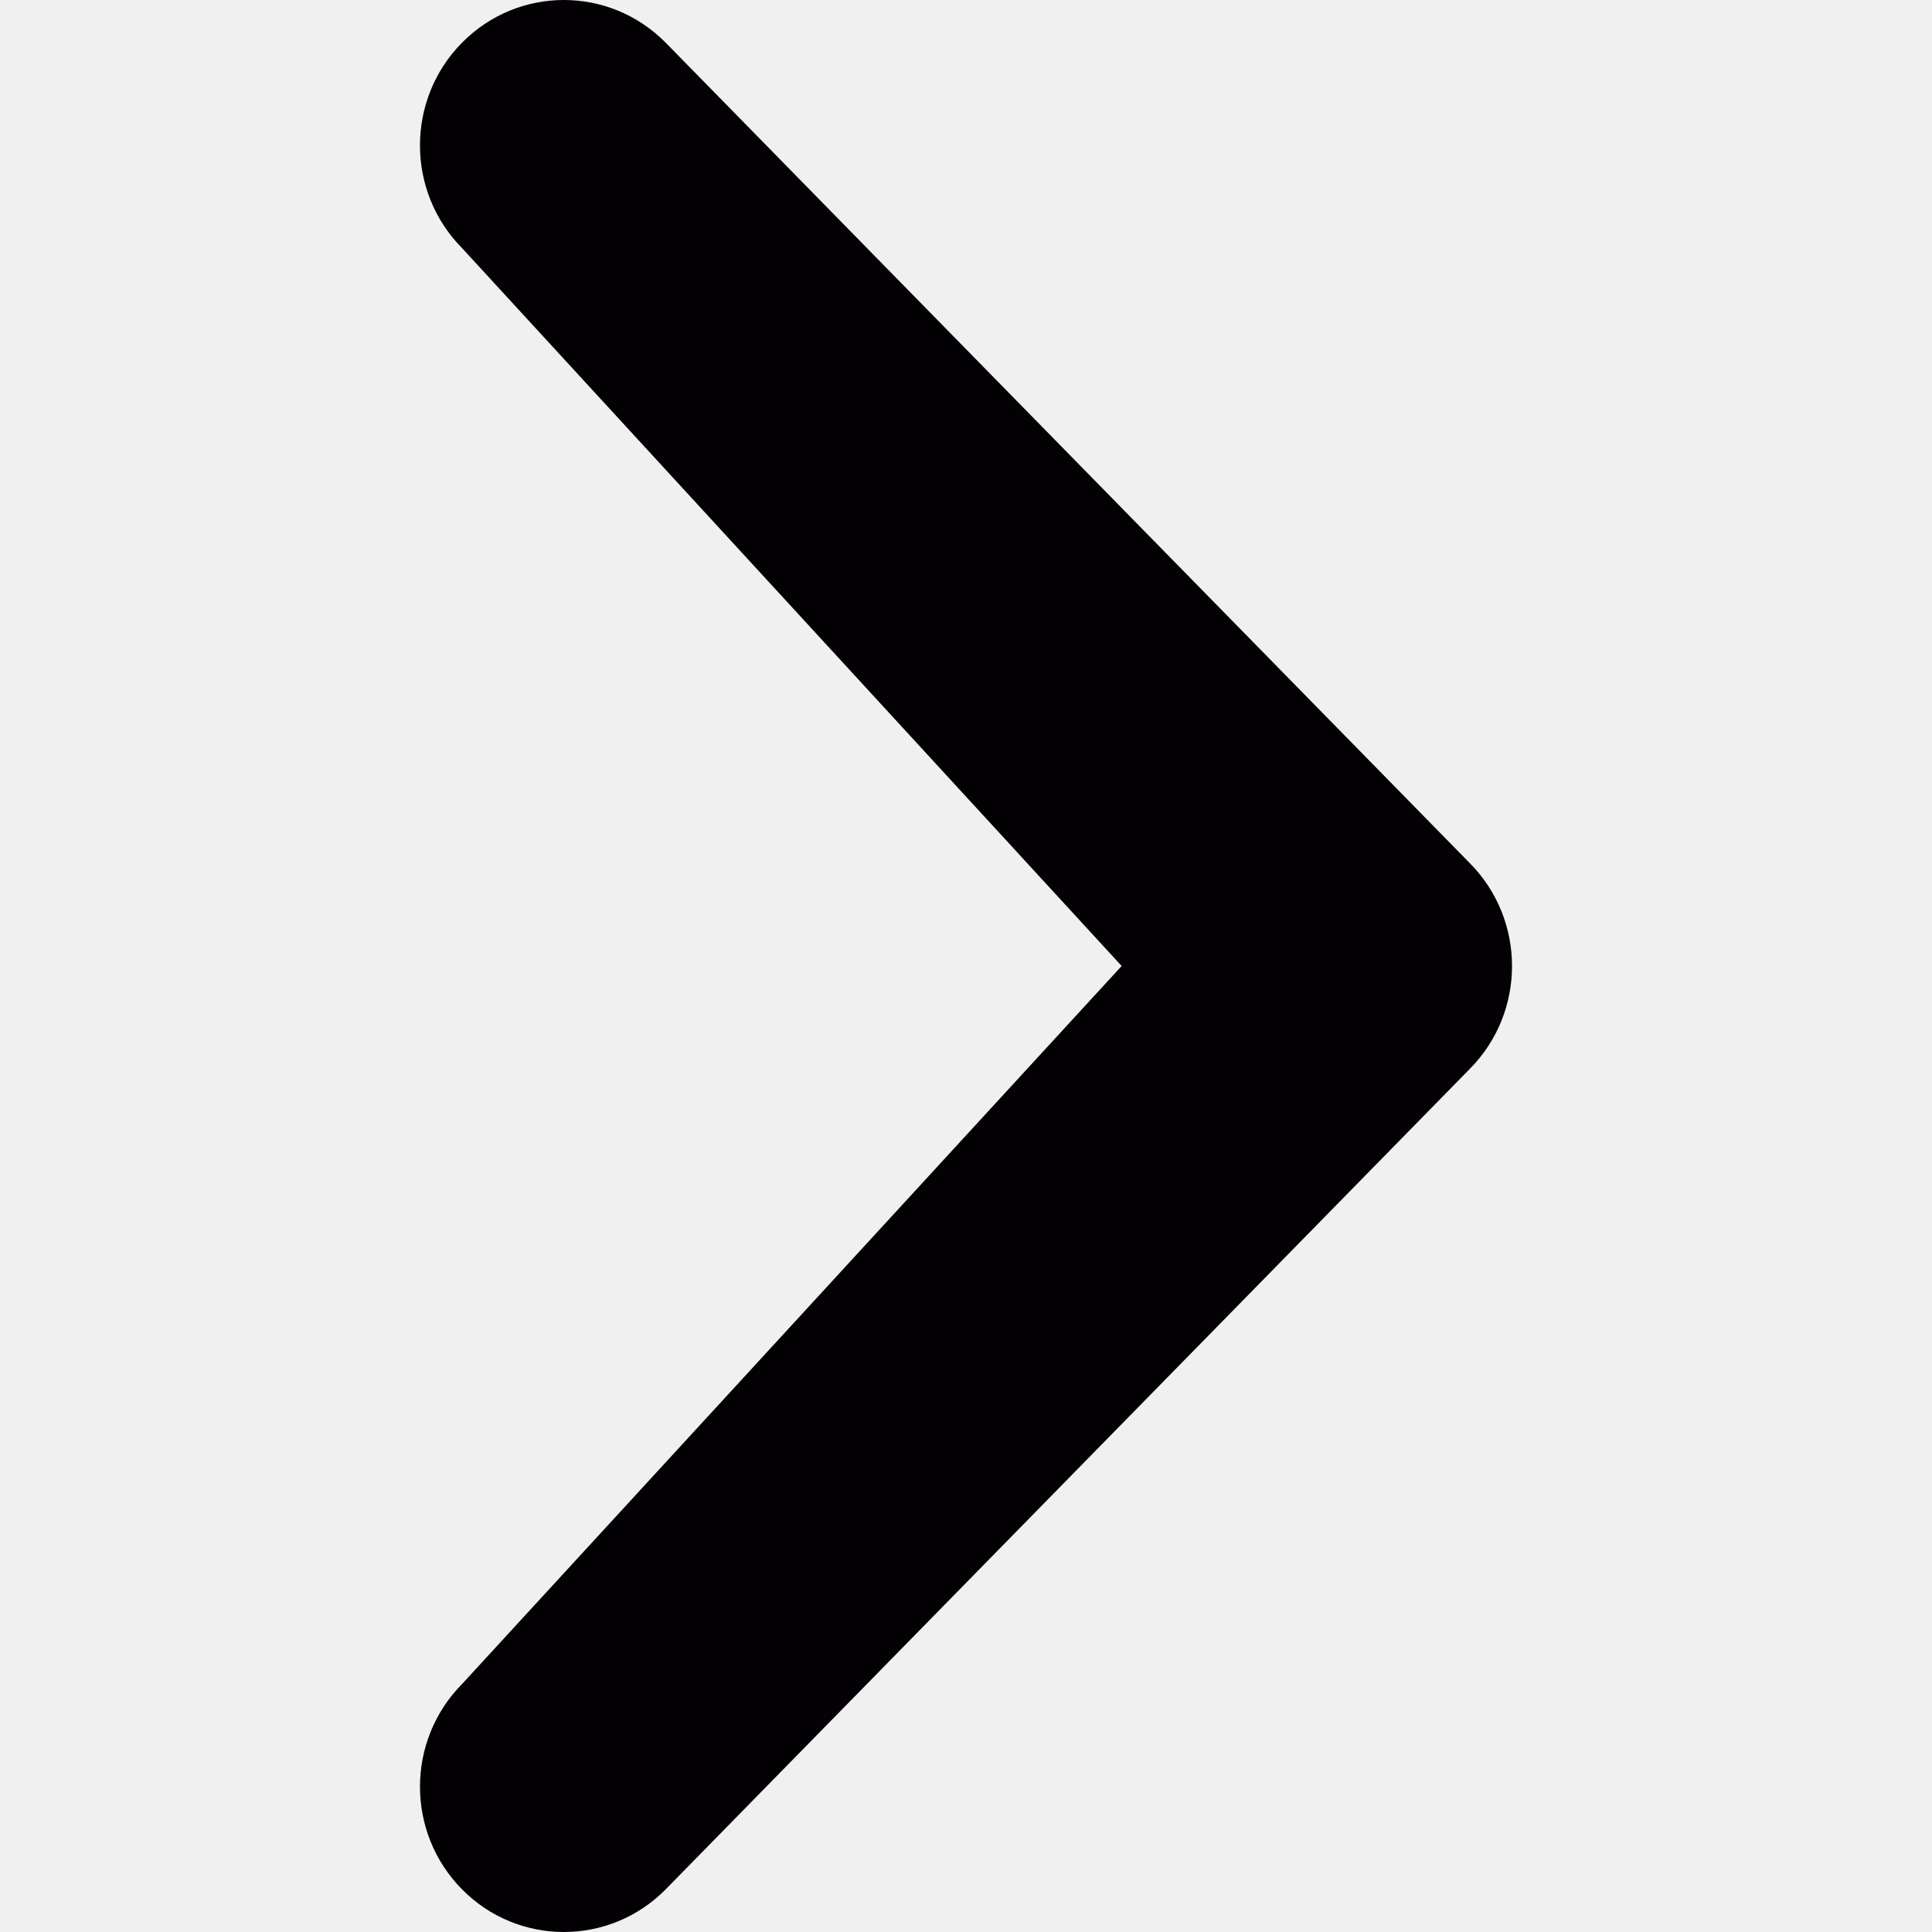
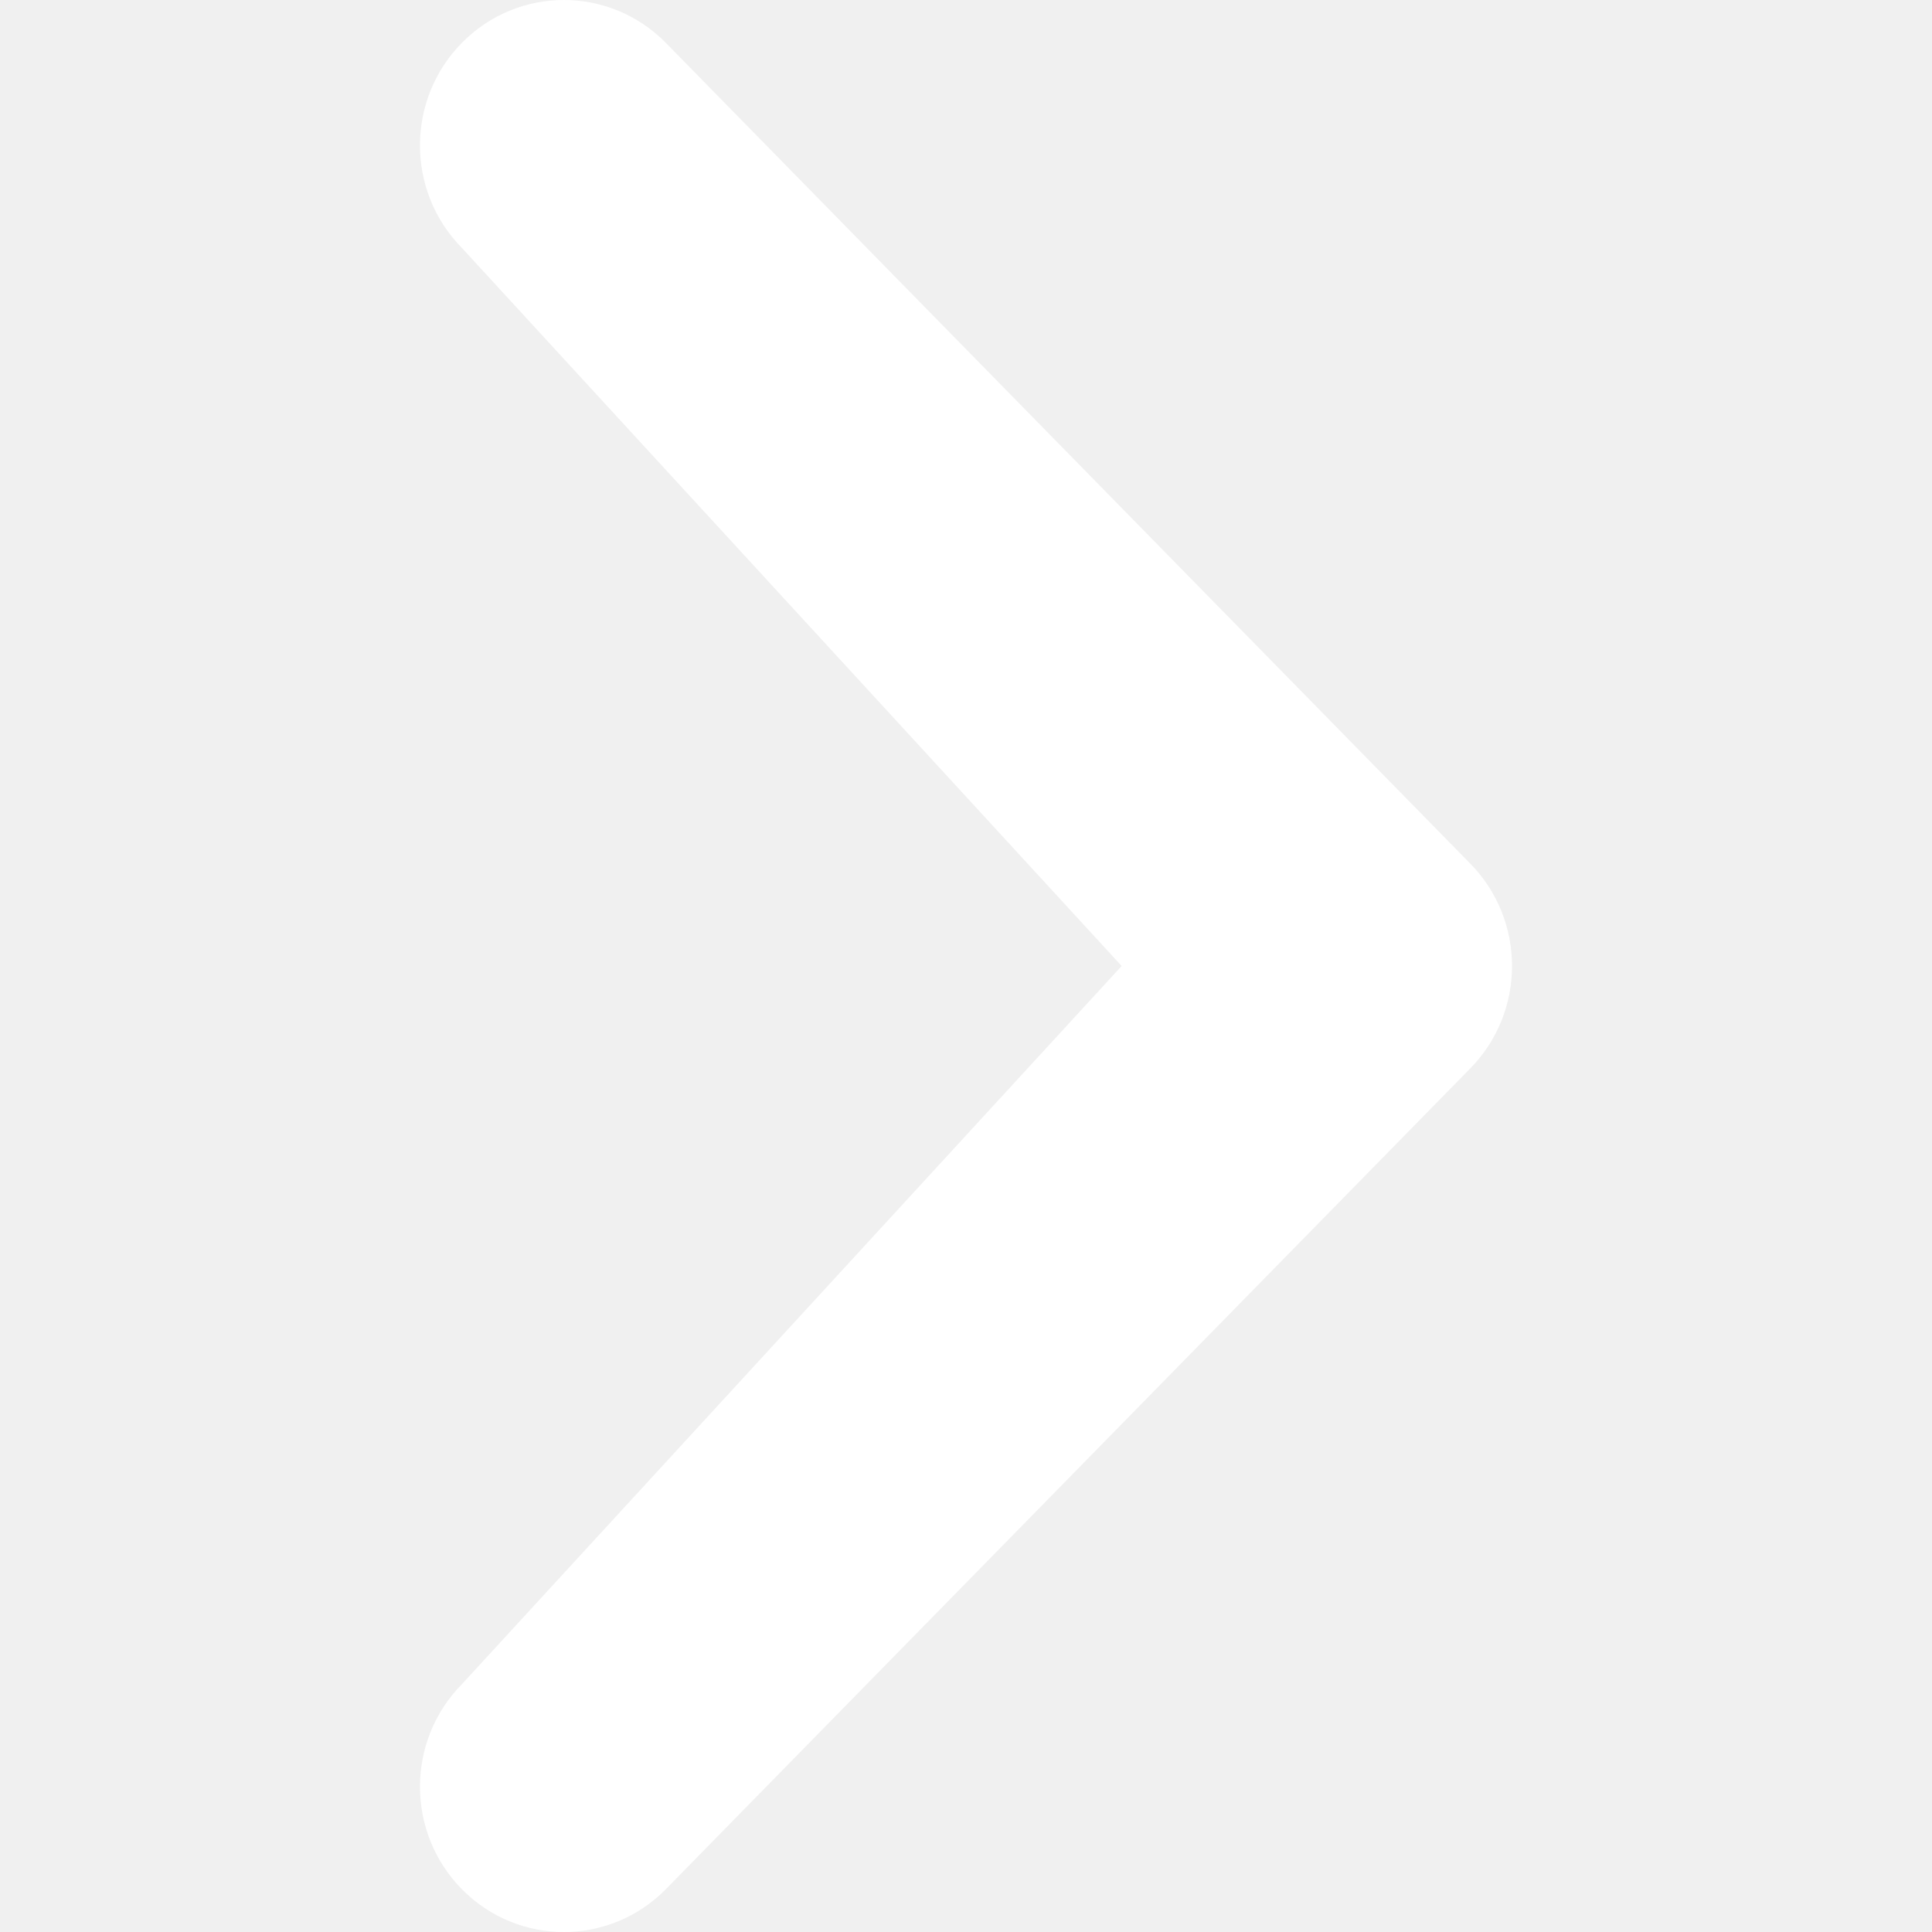
<svg xmlns="http://www.w3.org/2000/svg" version="1.1" id="Capa_1" x="0px" y="0px" viewBox="0 0 46 46" style="enable-background:new 0 0 46 46;" xml:space="preserve">
  <g>
-     <path style="fill:#030104;" d="M11.003,40.094c-1.338,1.352-1.338,3.541,0,4.893c1.336,1.35,3.506,1.352,4.844,0l19.15-19.539   c1.338-1.352,1.338-3.543,0-4.895L15.847,1.014c-1.338-1.352-3.506-1.352-4.844,0s-1.338,3.541-0.002,4.893L26.706,23   L11.003,40.094z" />
+     <path style="fill:#fff;" d="M11.003,40.094c-1.338,1.352-1.338,3.541,0,4.893c1.336,1.35,3.506,1.352,4.844,0l19.15-19.539   c1.338-1.352,1.338-3.543,0-4.895L15.847,1.014c-1.338-1.352-3.506-1.352-4.844,0s-1.338,3.541-0.002,4.893L26.706,23   L11.003,40.094z" />
  </g>
  <g>
</g>
  <g>
</g>
  <g>
</g>
  <g>
</g>
  <g>
</g>
  <g>
</g>
  <g>
</g>
  <g>
</g>
  <g>
</g>
  <g>
</g>
  <g>
</g>
  <g>
</g>
  <g>
</g>
  <g>
</g>
  <g>
</g>
</svg>
